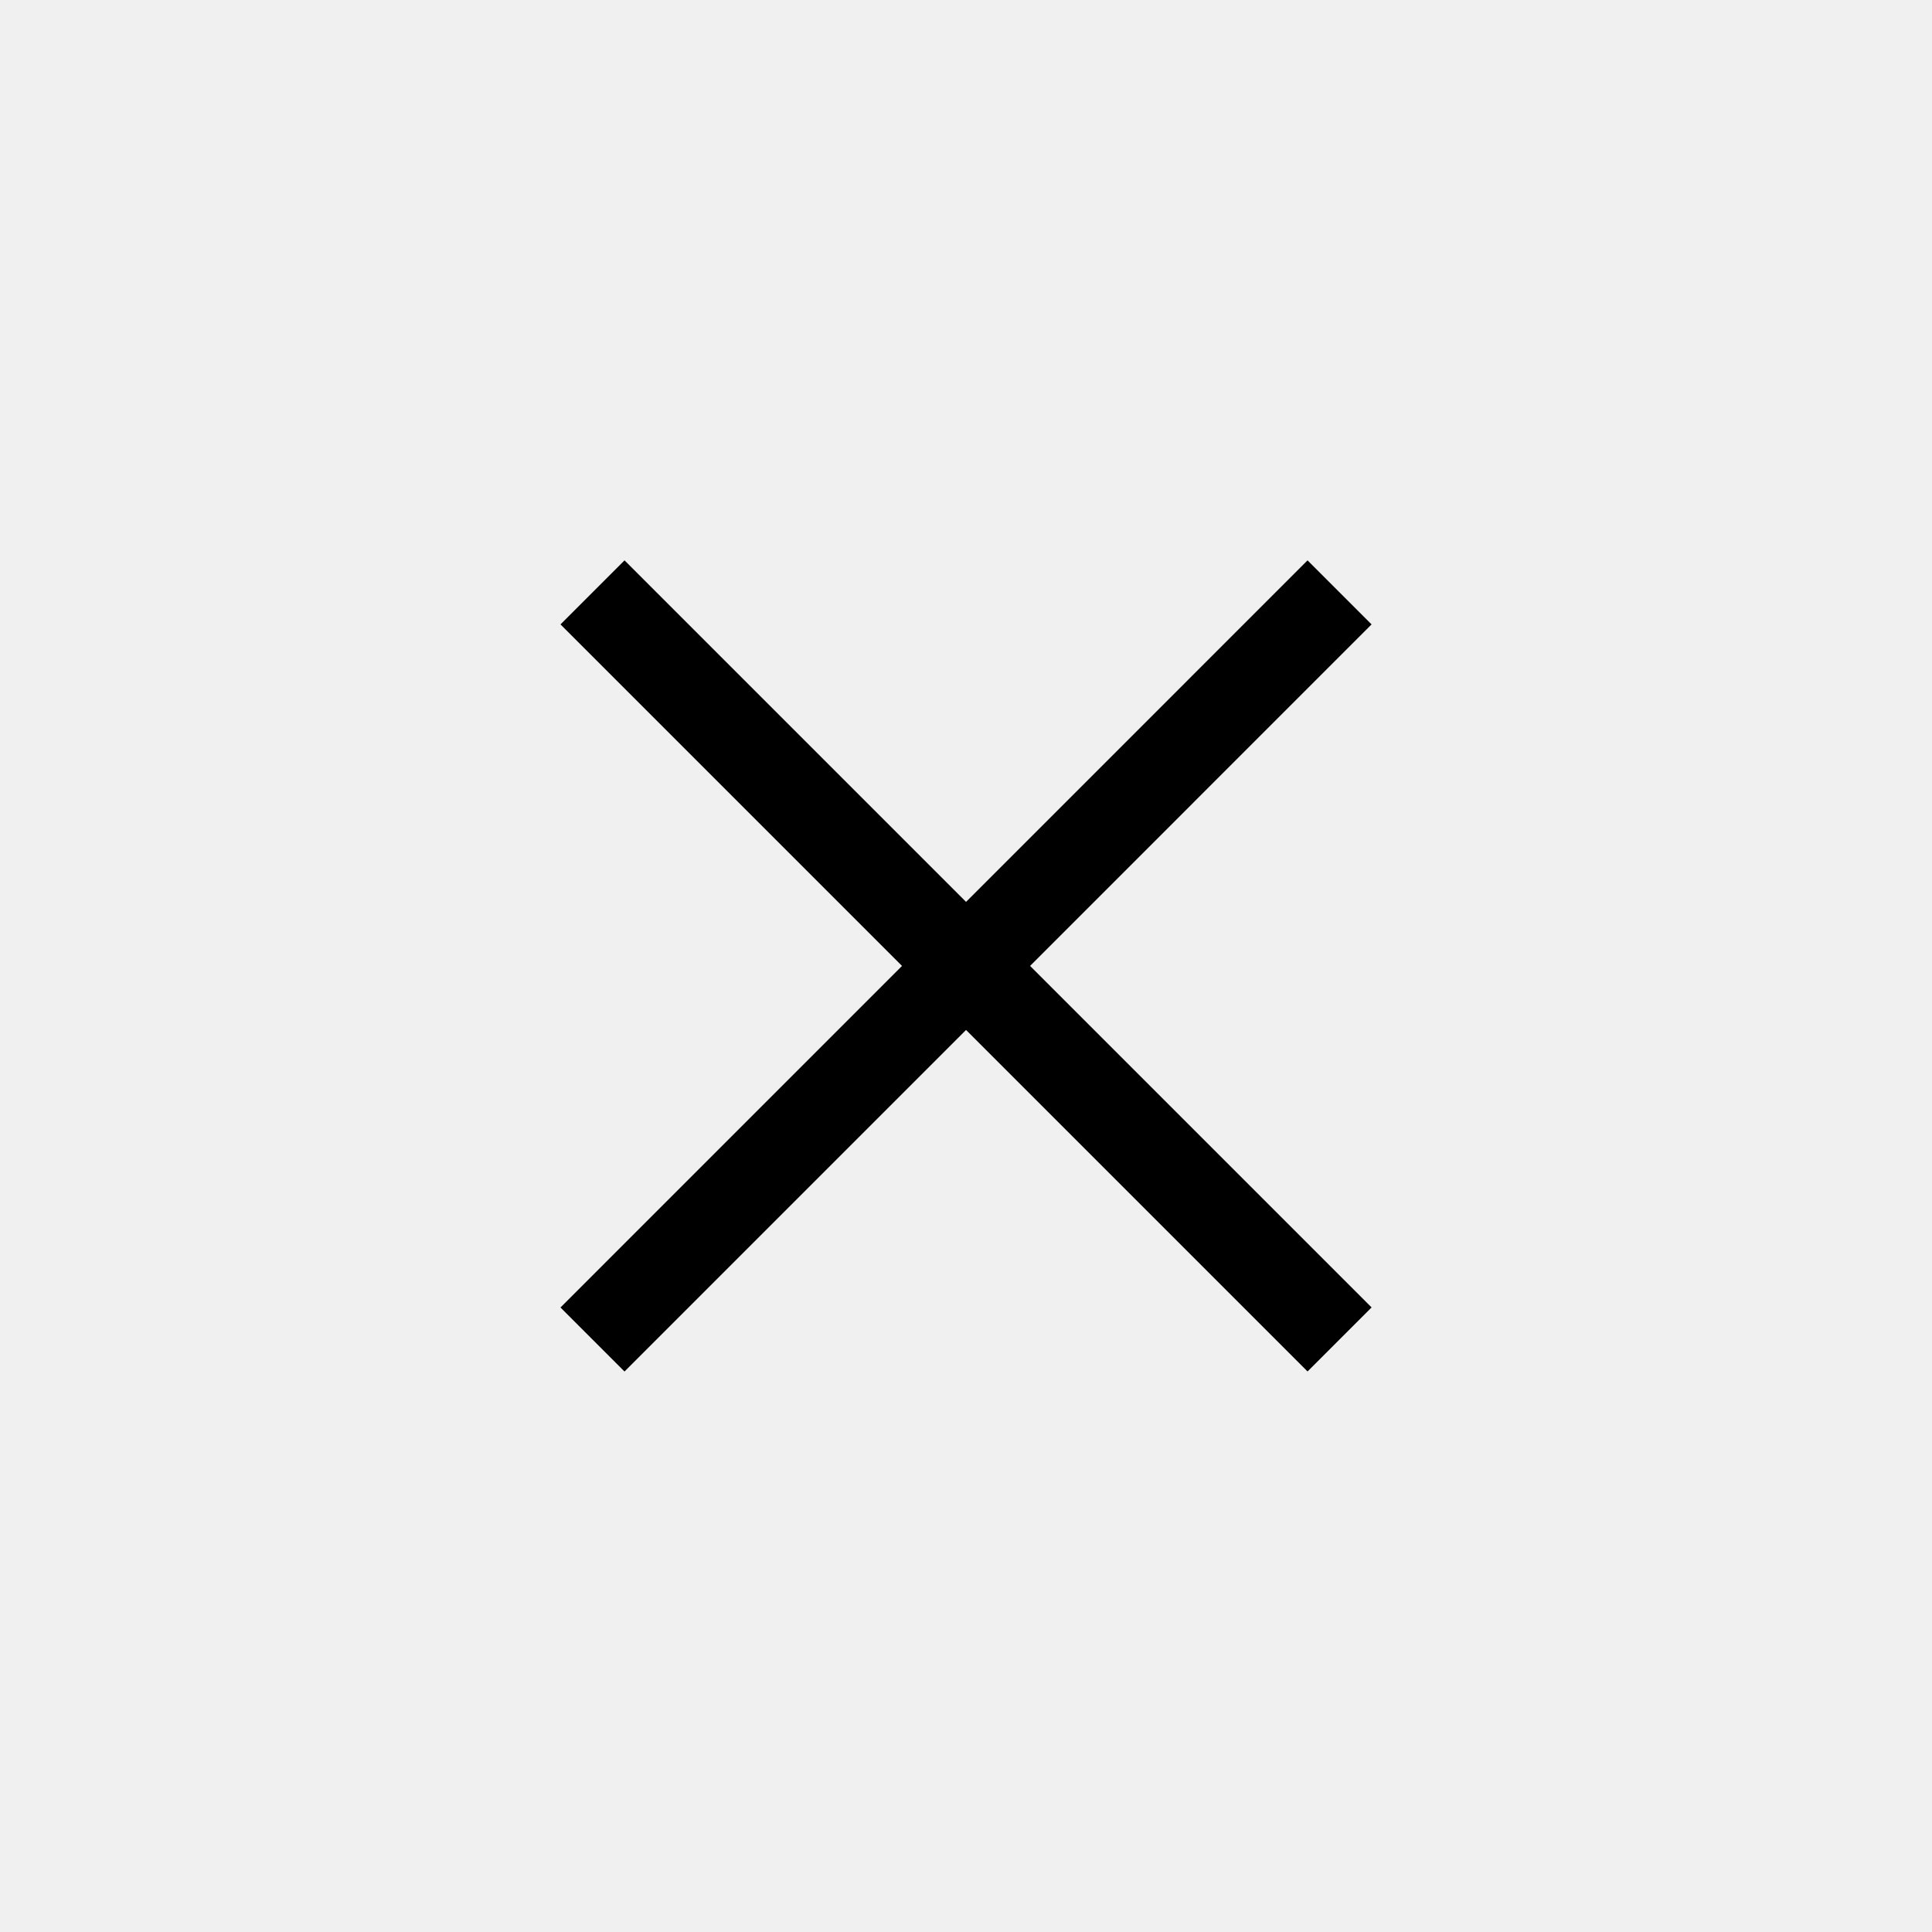
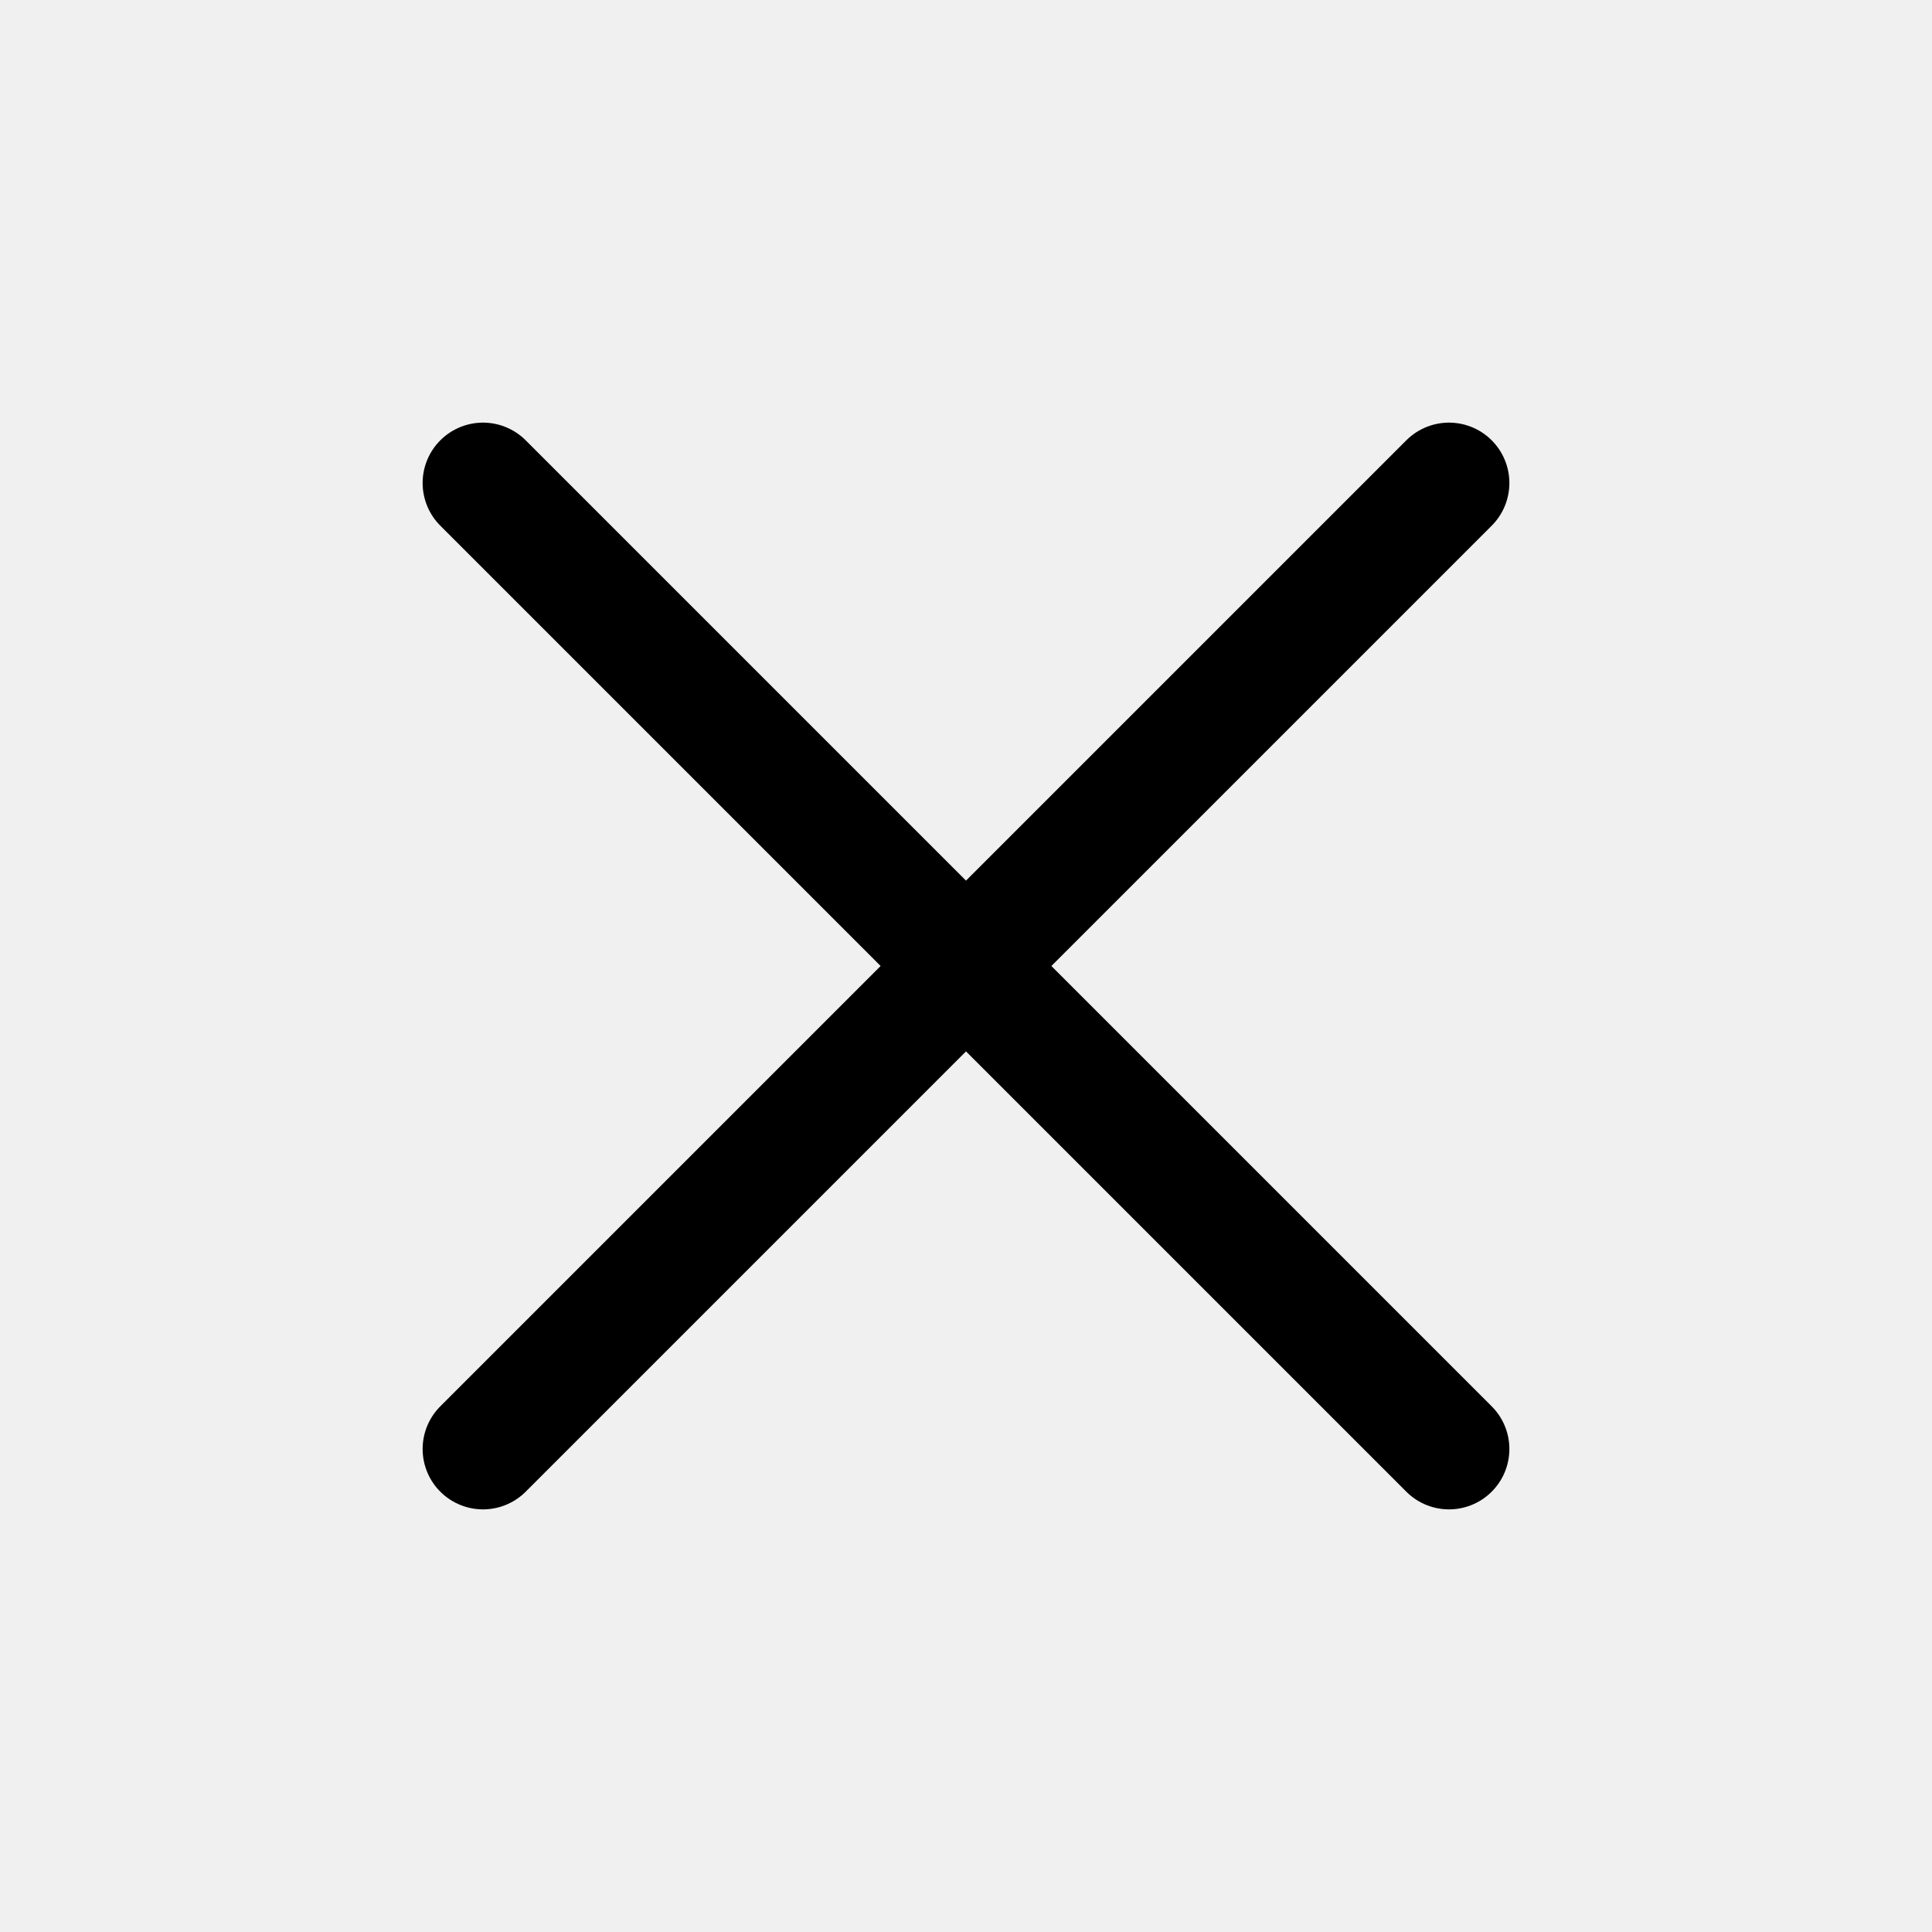
<svg xmlns="http://www.w3.org/2000/svg" width="32" height="32" viewBox="0 0 32 32" fill="none">
-   <g clip-path="url(#clip0_586_41)">
-     <path d="M10.344 21.656L21.657 10.342" stroke="black" stroke-width="1.5" stroke-linecap="square" stroke-linejoin="round" />
-     <path d="M10.344 10.342L21.657 21.655" stroke="black" stroke-width="1.5" stroke-linecap="square" stroke-linejoin="round" />
-   </g>
-   <defs>
-     <clipPath id="clip0_586_41">
-       <rect width="32" height="32" fill="white" />
-     </clipPath>
-   </defs>
+   <path d="M24 8L8 24M8 8L24 24" stroke="black" stroke-width="2" stroke-linecap="round" stroke-linejoin="round" />
</svg>
